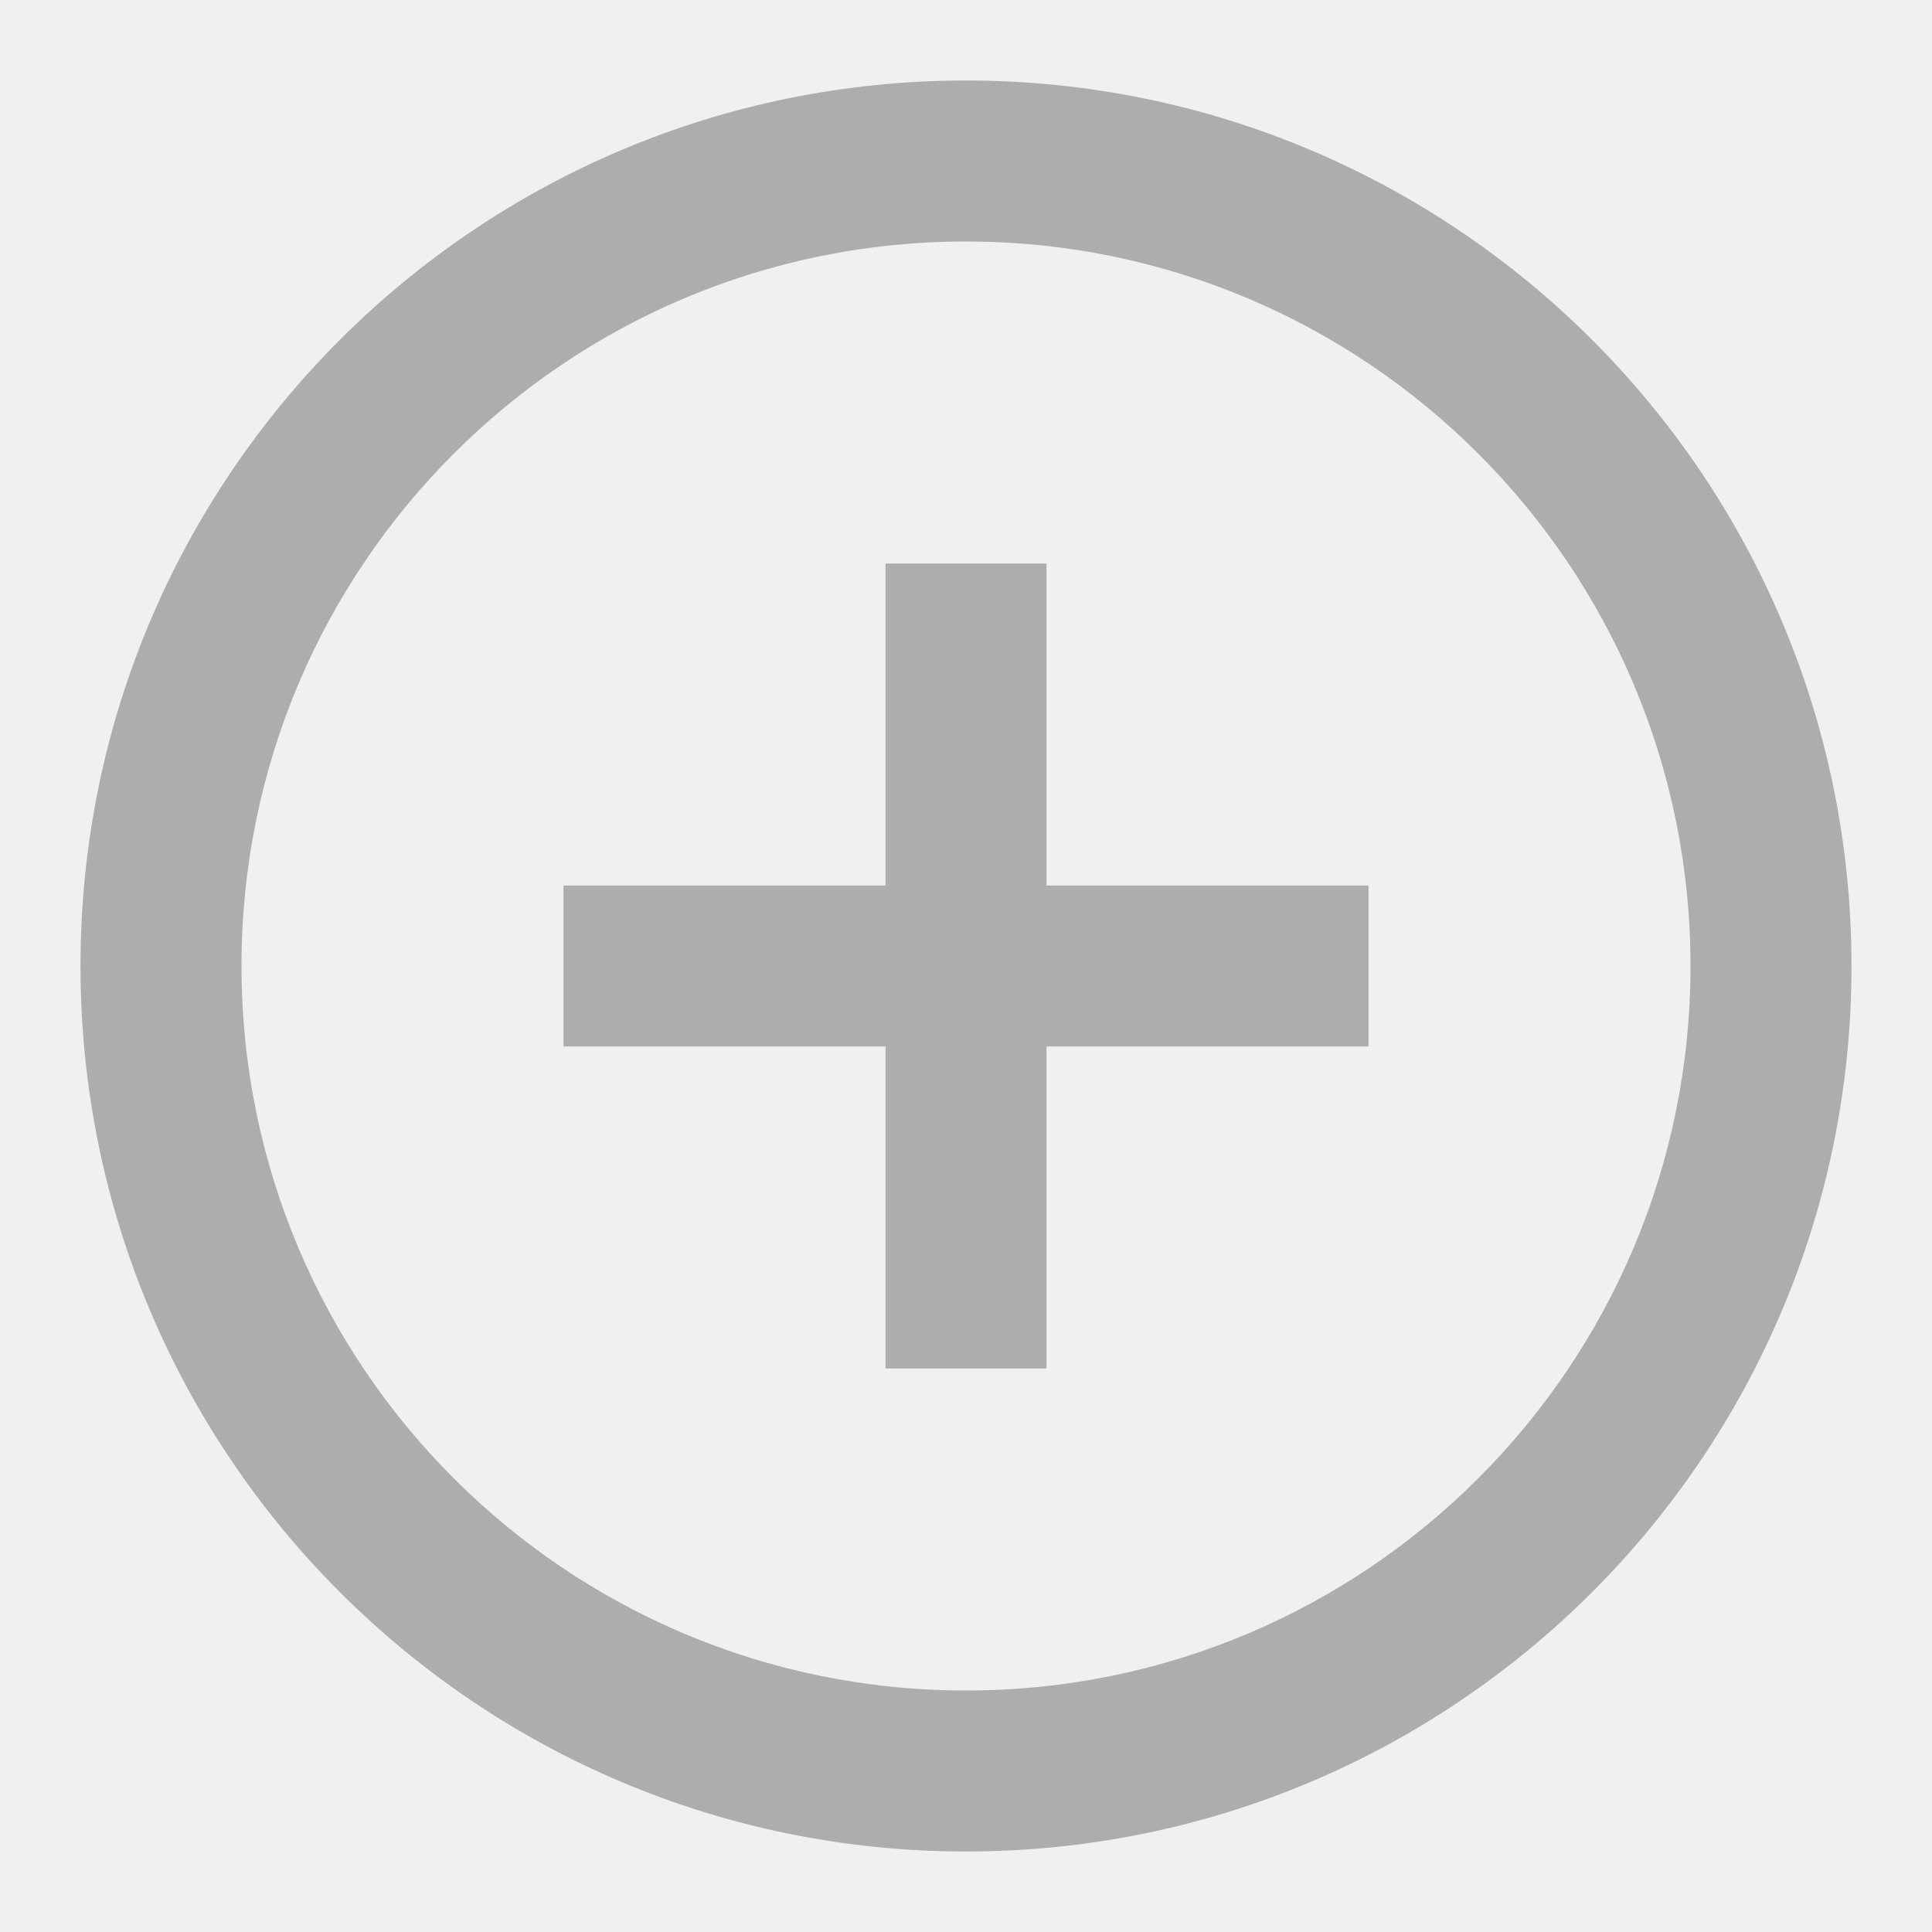
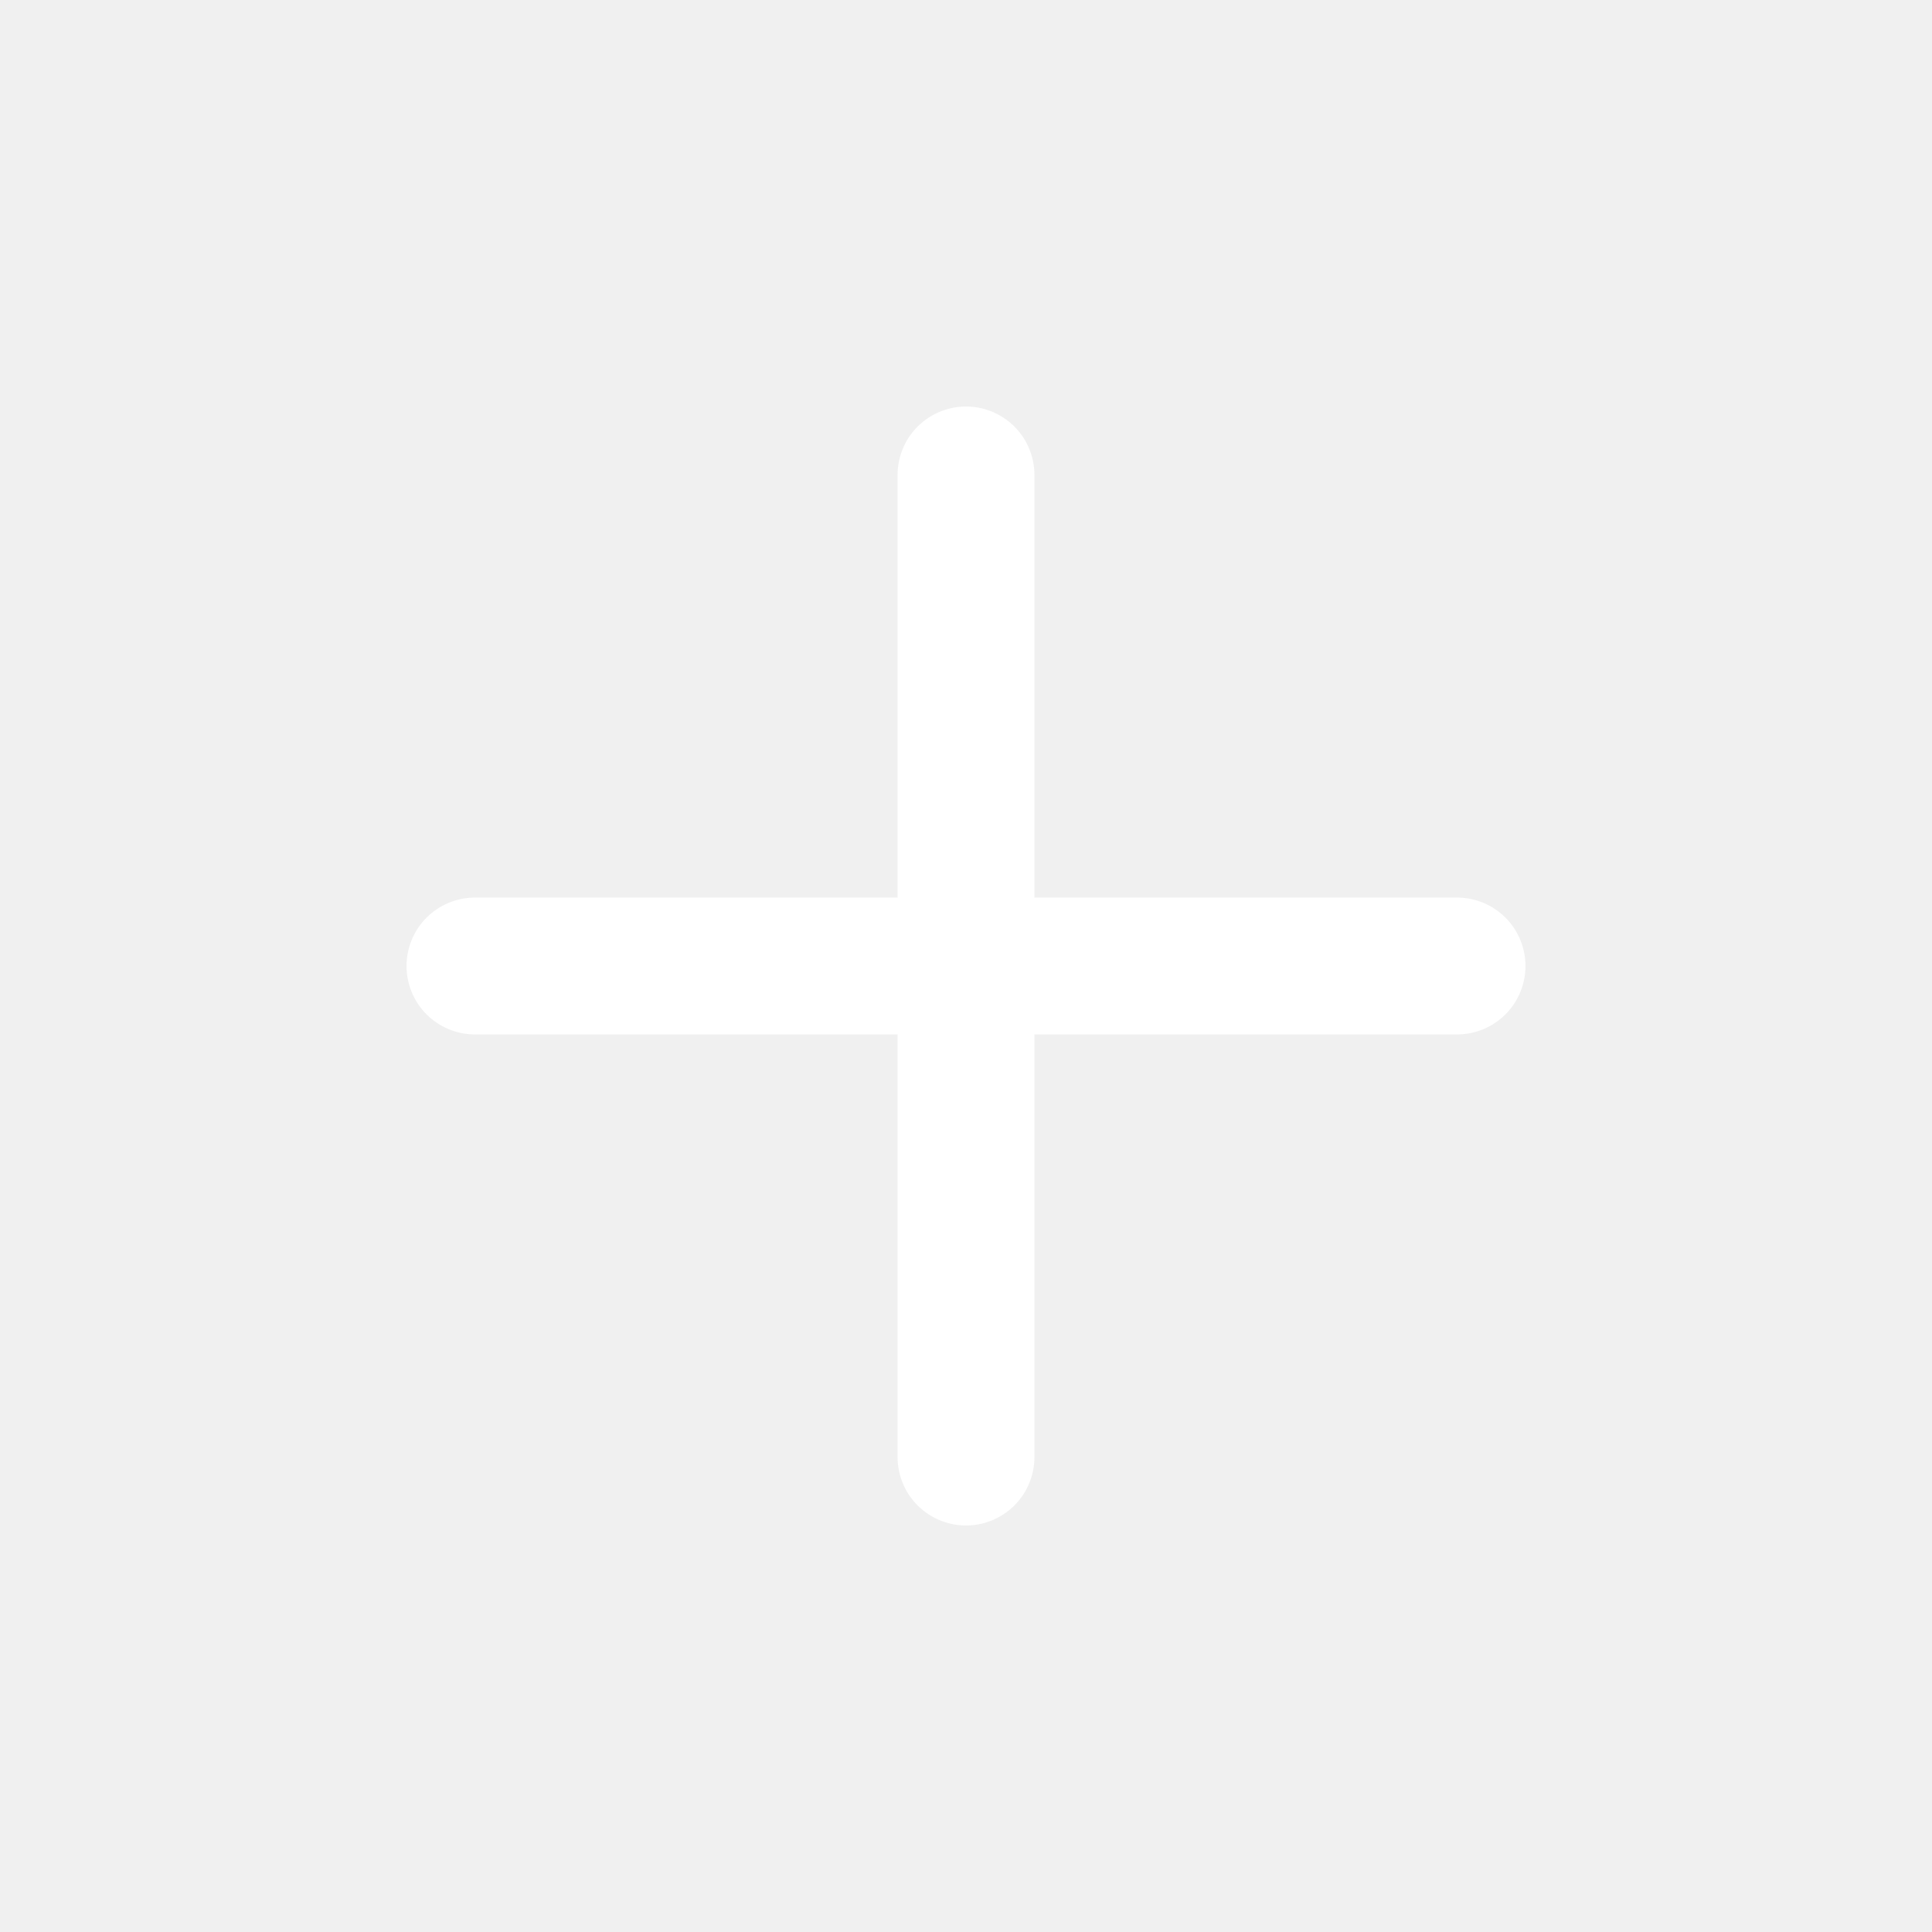
- <svg xmlns="http://www.w3.org/2000/svg" viewBox="0 0 24 24" fill="none">
-   <path d="M13 7v4h4v2h-4v4h-2v-4H7v-2h4V7h2Z" fill="#adadad" class="fill-000000" data-darkreader-inline-fill="" style="--darkreader-inline-fill: #464c4f;" />
-   <path fill-rule="evenodd" clip-rule="evenodd" d="M1 12C1 5.925 5.925 1 12 1s11 4.925 11 11-4.925 11-11 11S1 18.075 1 12Zm11-9a9 9 0 1 0 0 18 9 9 0 0 0 0-18Z" fill="#adadad" class="fill-000000" data-darkreader-inline-fill="" style="--darkreader-inline-fill: #464c4f;" />
+ <svg xmlns="http://www.w3.org/2000/svg" viewBox="0 0 24 24" width="24" height="24" fill="none" stroke="#FFFFFF" stroke-width="1.7" stroke-linecap="round" stroke-linejoin="round">
+   <path d="M12 5.9v12.2" />
+   <path d="M5.9 12h12.2" />
</svg>
